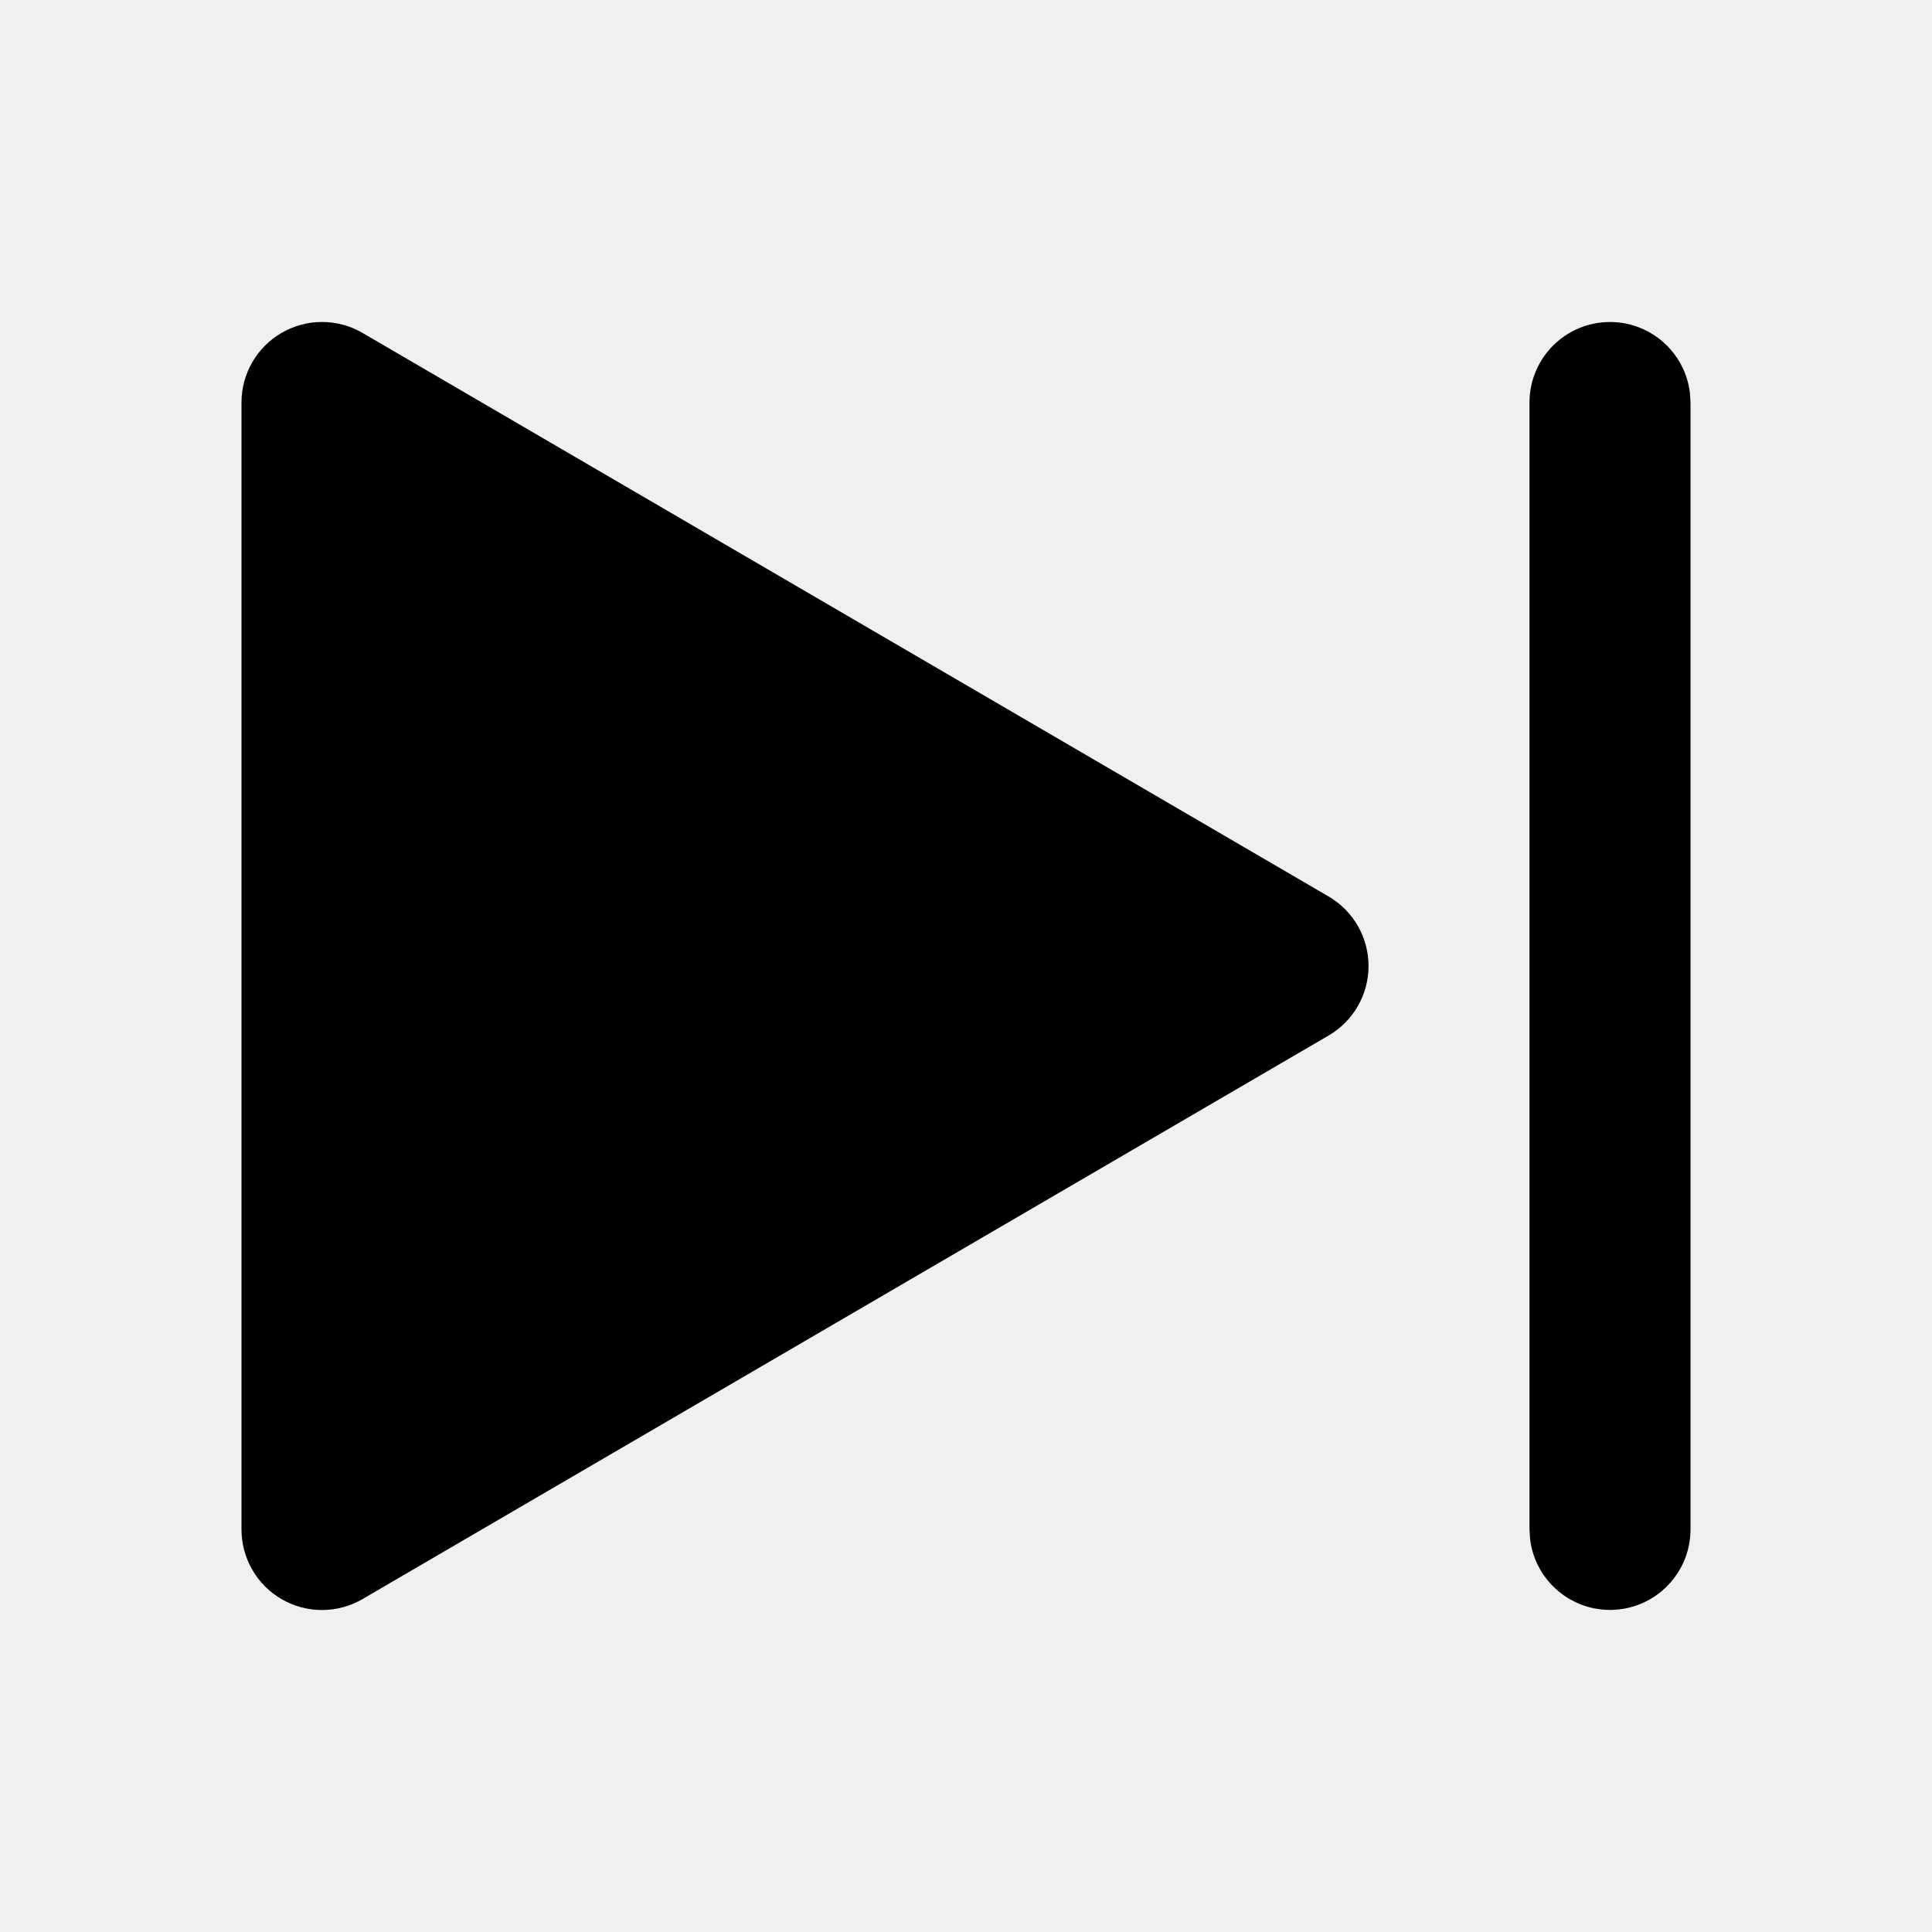
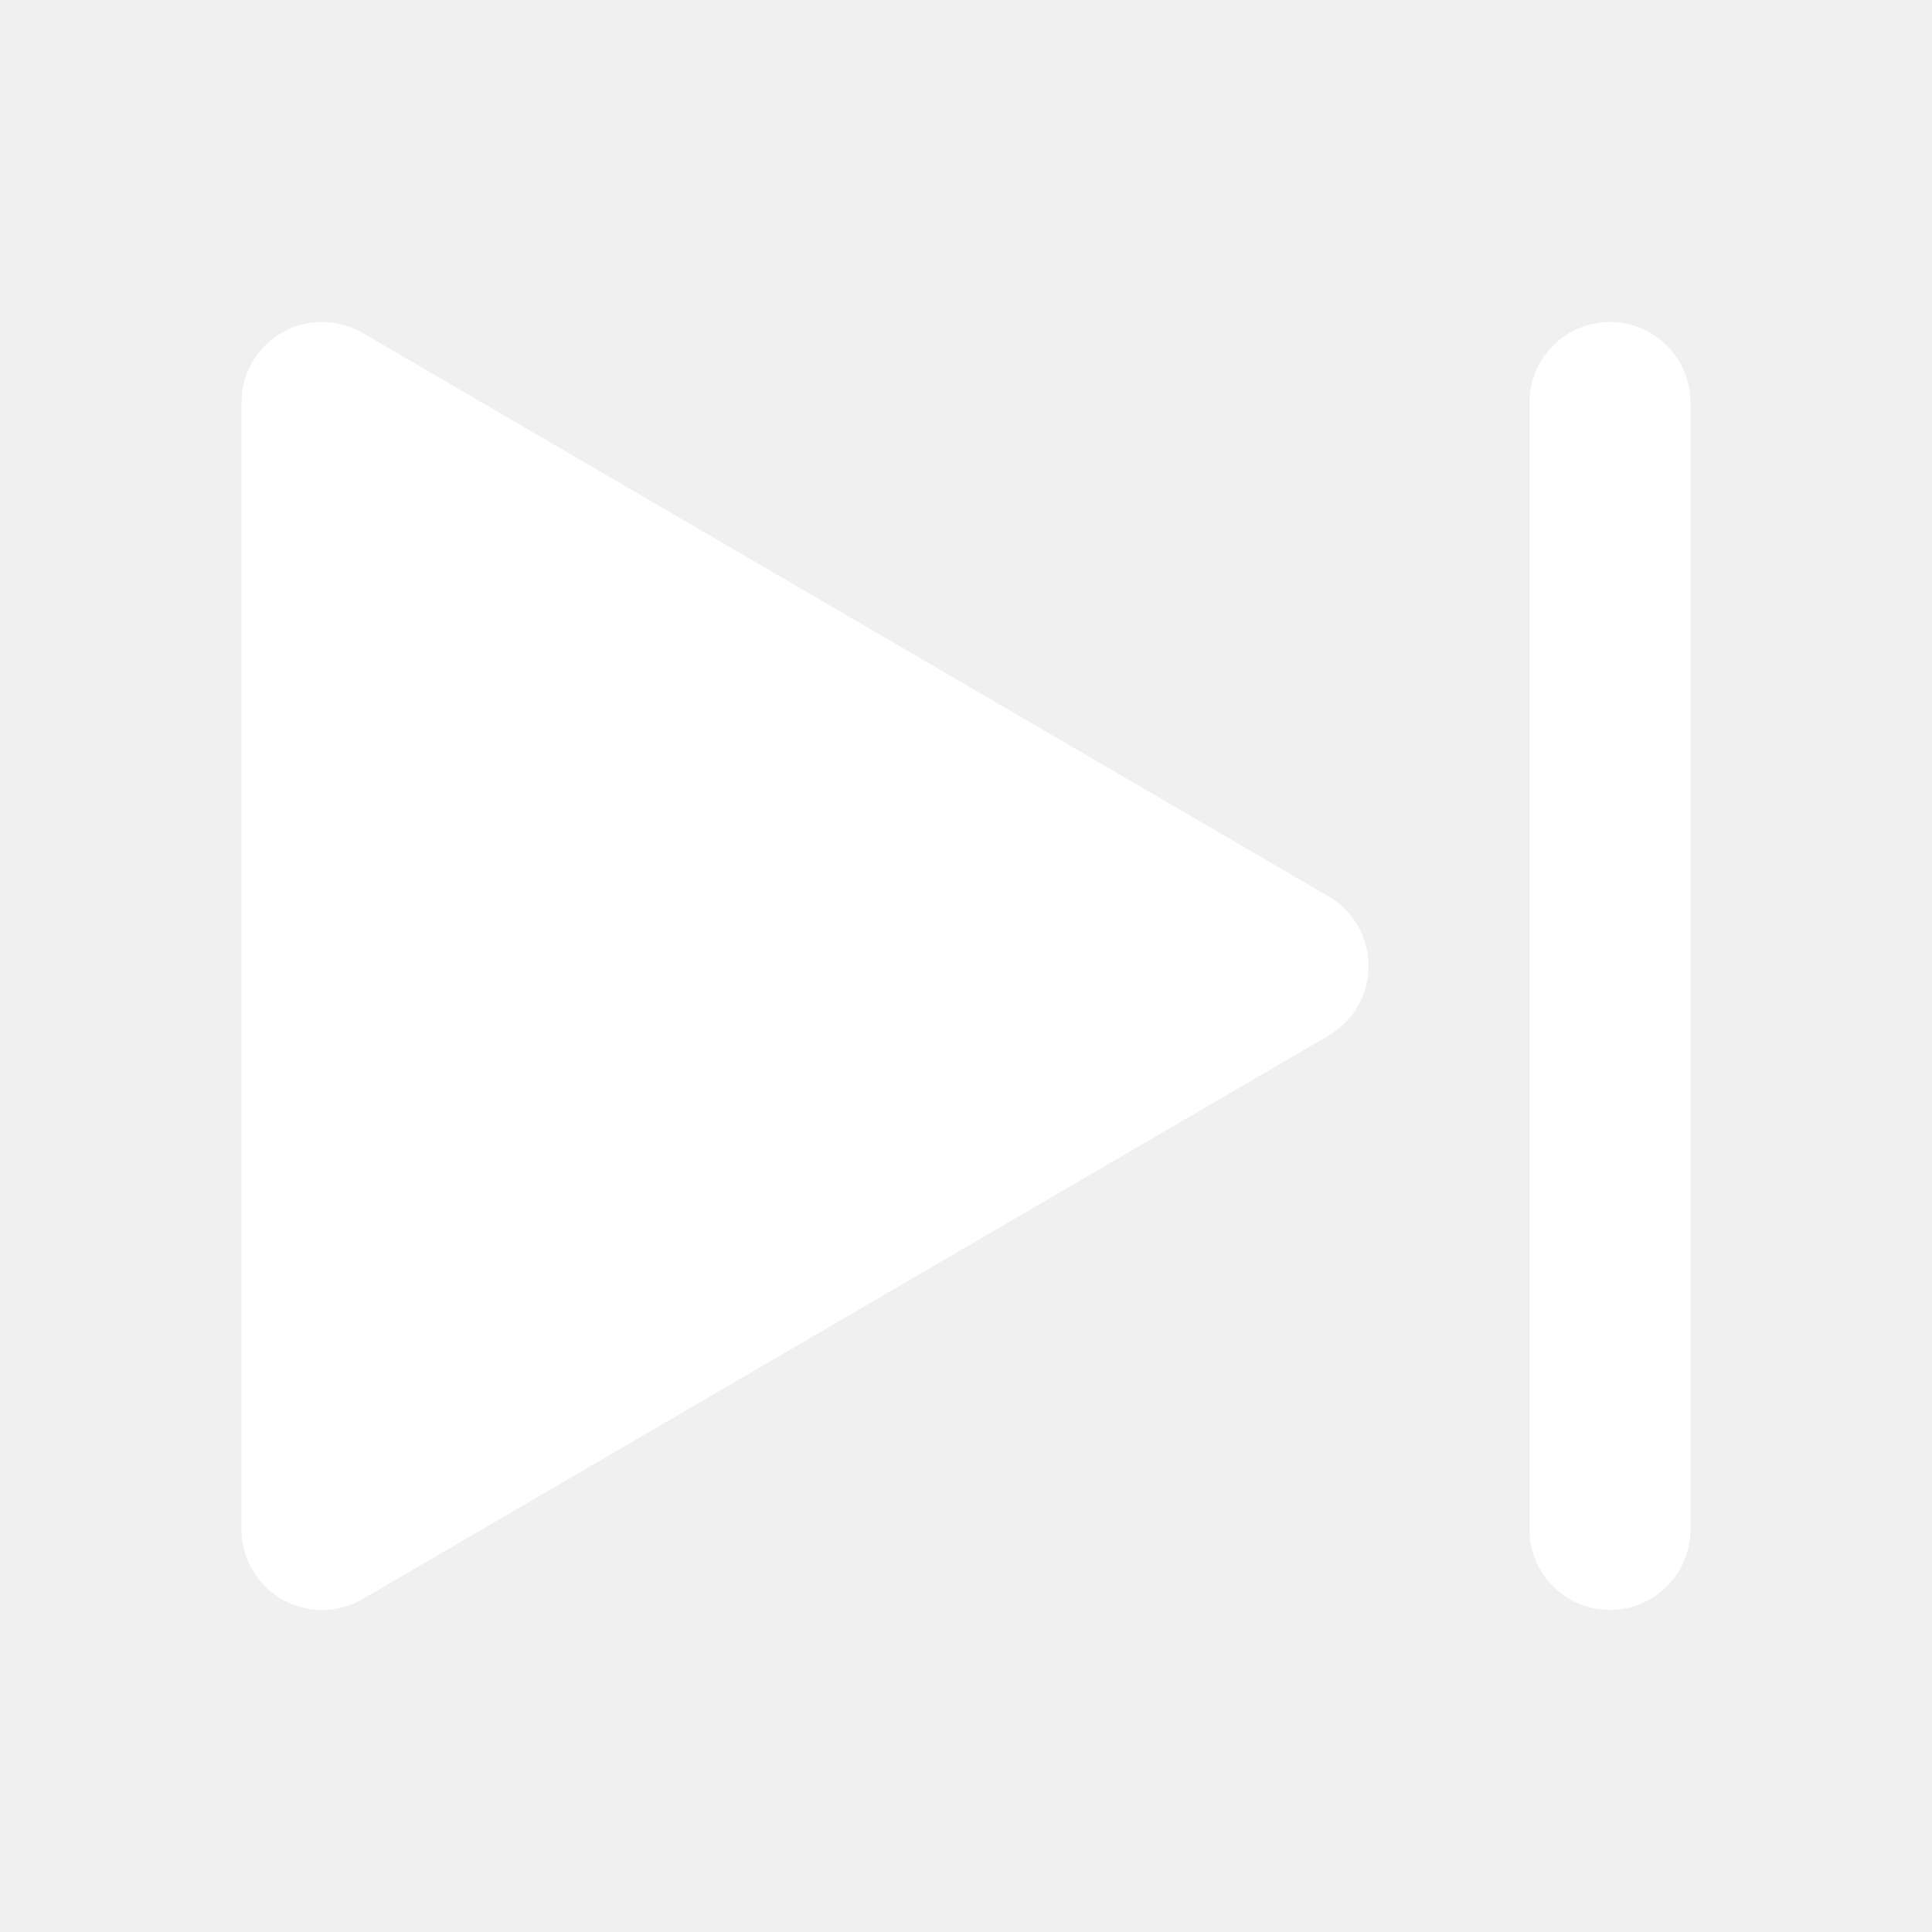
<svg xmlns="http://www.w3.org/2000/svg" class="icon icon-tabler icon-tabler-player-skip-forward-filled" width="20" height="20" viewBox="0 0 24 24" stroke-width="1.5" stroke="#00abfb" fill="none" stroke-linecap="round" stroke-linejoin="round">
  <path stroke="none" d="M0 0h24v24H0z" />
-   <path d="M3 5v14a1 1 0 0 0 1.504 .864l12 -7a1 1 0 0 0 0 -1.728l-12 -7a1 1 0 0 0 -1.504 .864z" stroke-width="0" fill="currentColor" />
-   <path d="M20 4a1 1 0 0 1 .993 .883l.007 .117v14a1 1 0 0 1 -1.993 .117l-.007 -.117v-14a1 1 0 0 1 1 -1z" stroke-width="0" fill="currentColor" />
+   <path d="M3 5v14a1 1 0 0 0 1.504 .864l12 -7a1 1 0 0 0 0 -1.728l-12 -7a1 1 0 0 0 -1.504 .864z" stroke-width="0" fill="white" />
+   <path d="M20 4a1 1 0 0 1 .993 .883l.007 .117v14a1 1 0 0 1 -1.993 .117l-.007 -.117v-14a1 1 0 0 1 1 -1z" stroke-width="0" fill="white" />
</svg>
